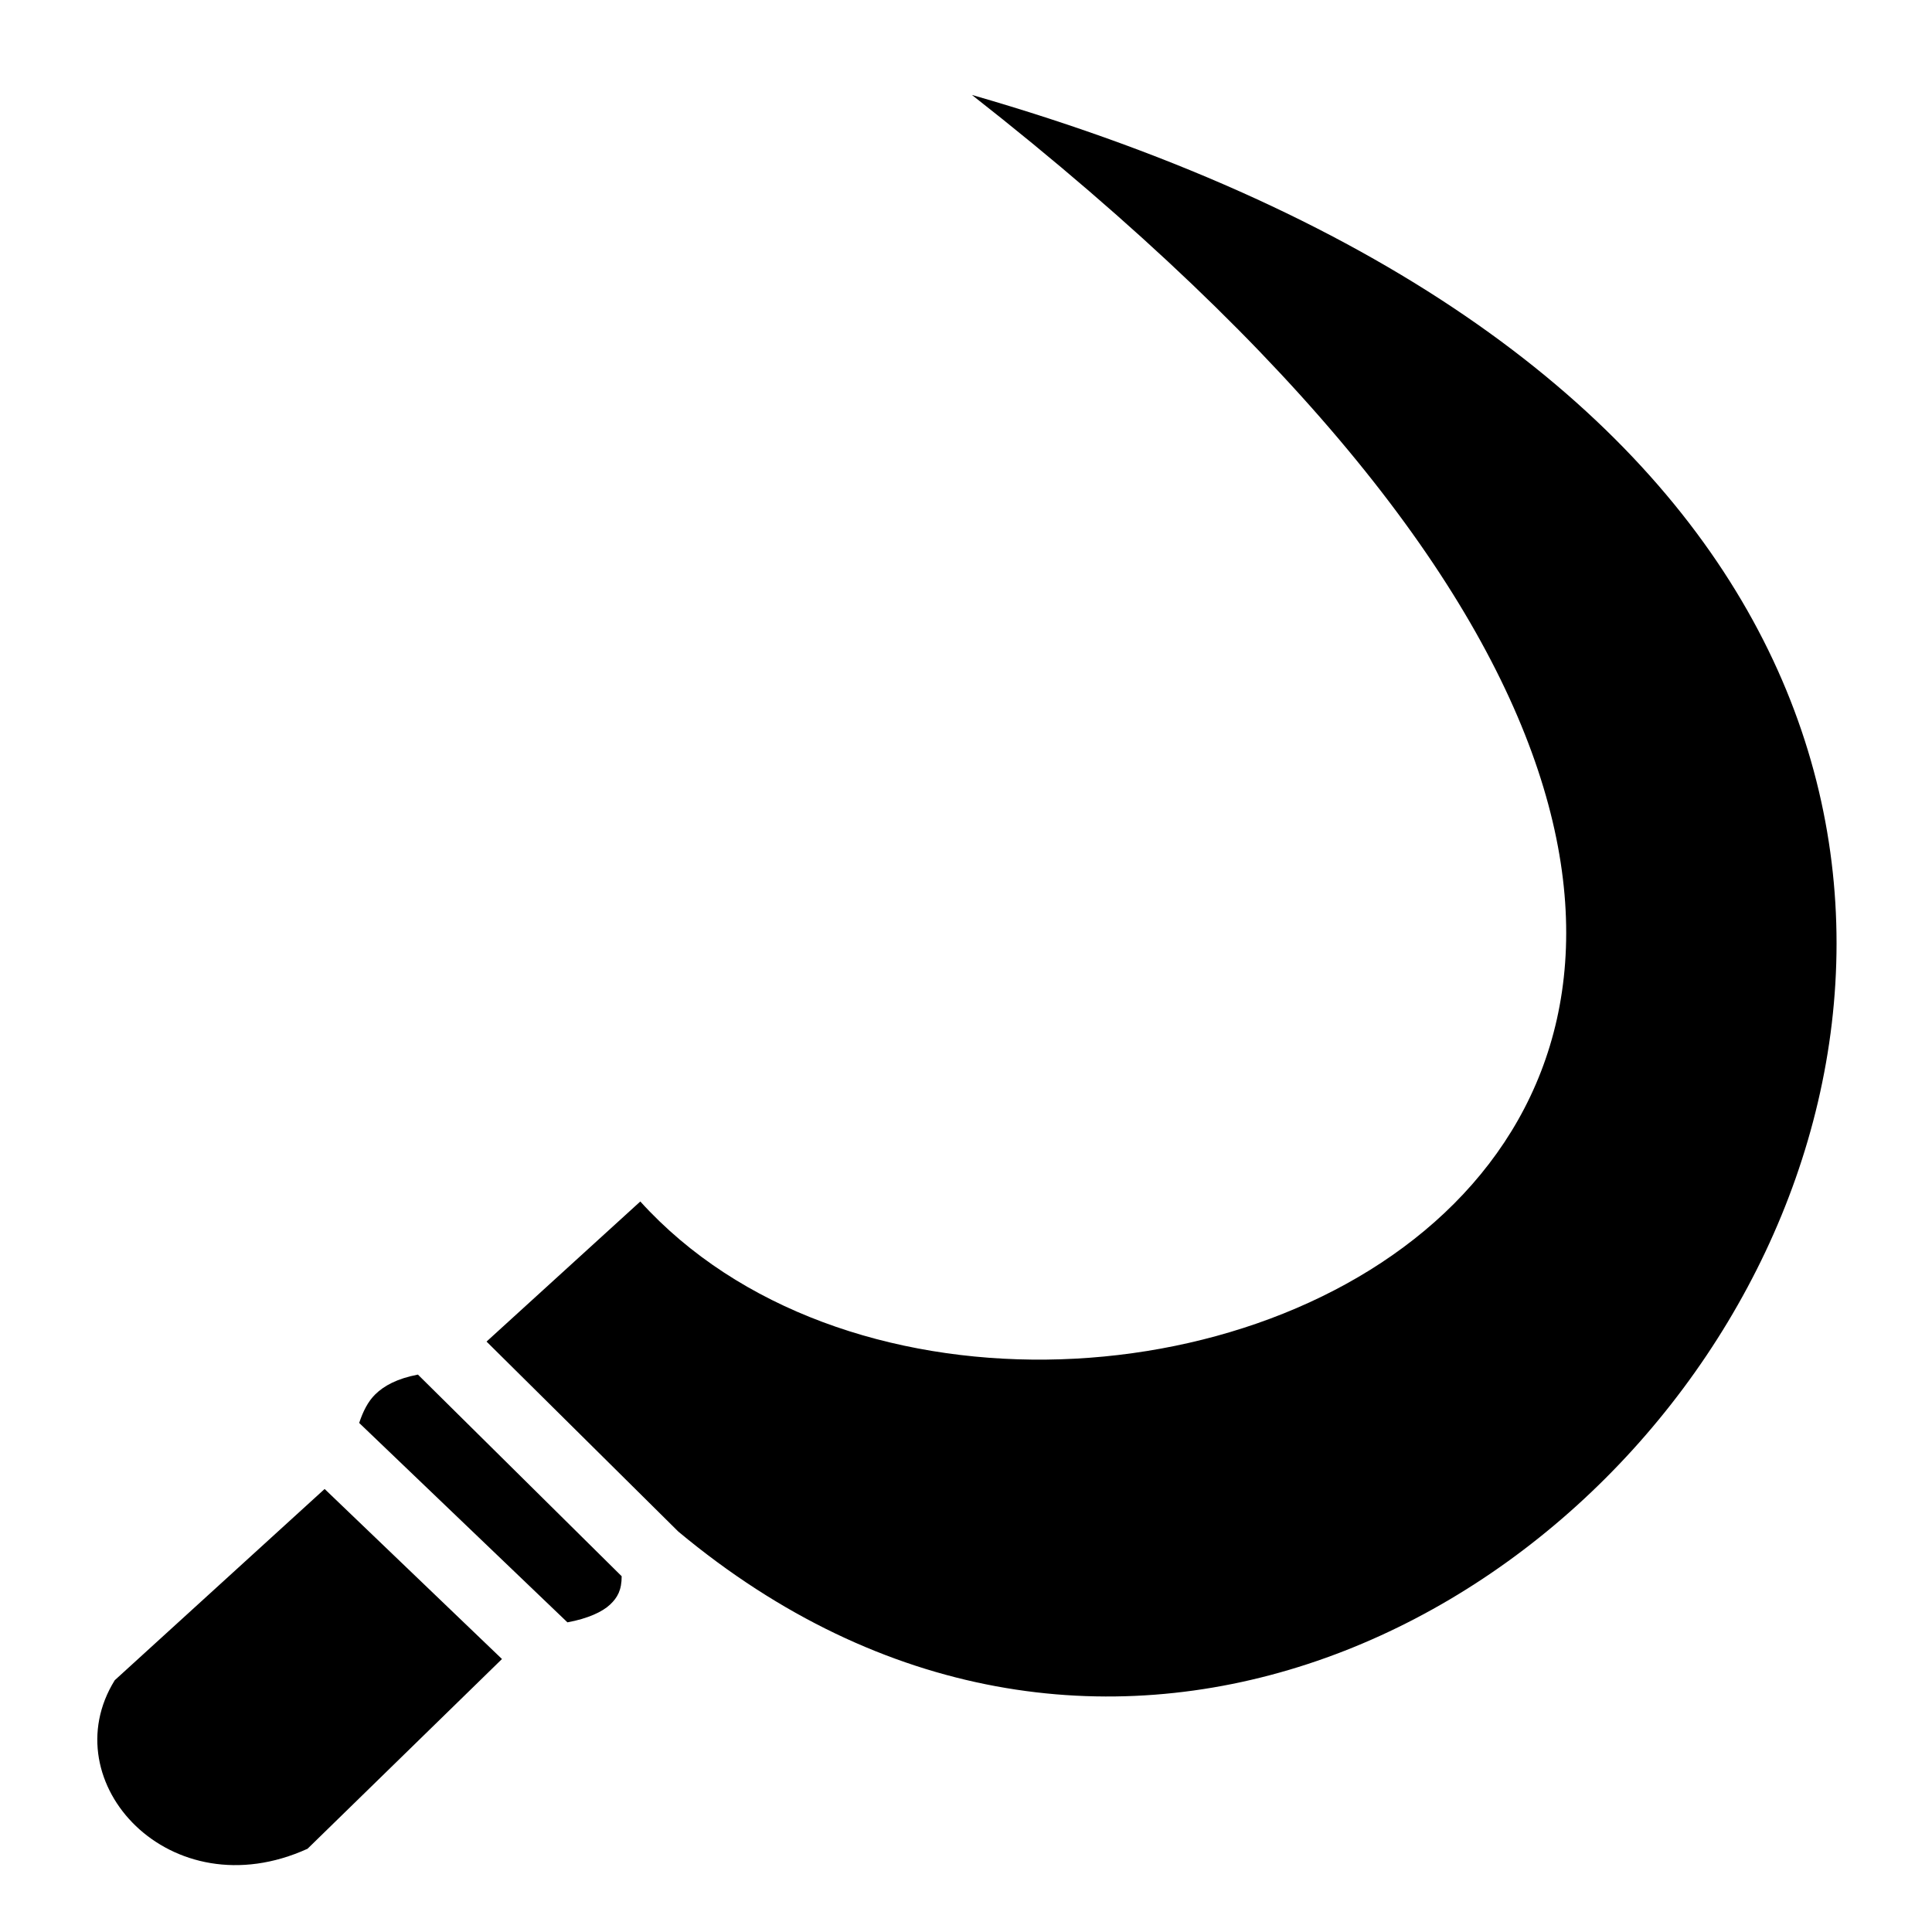
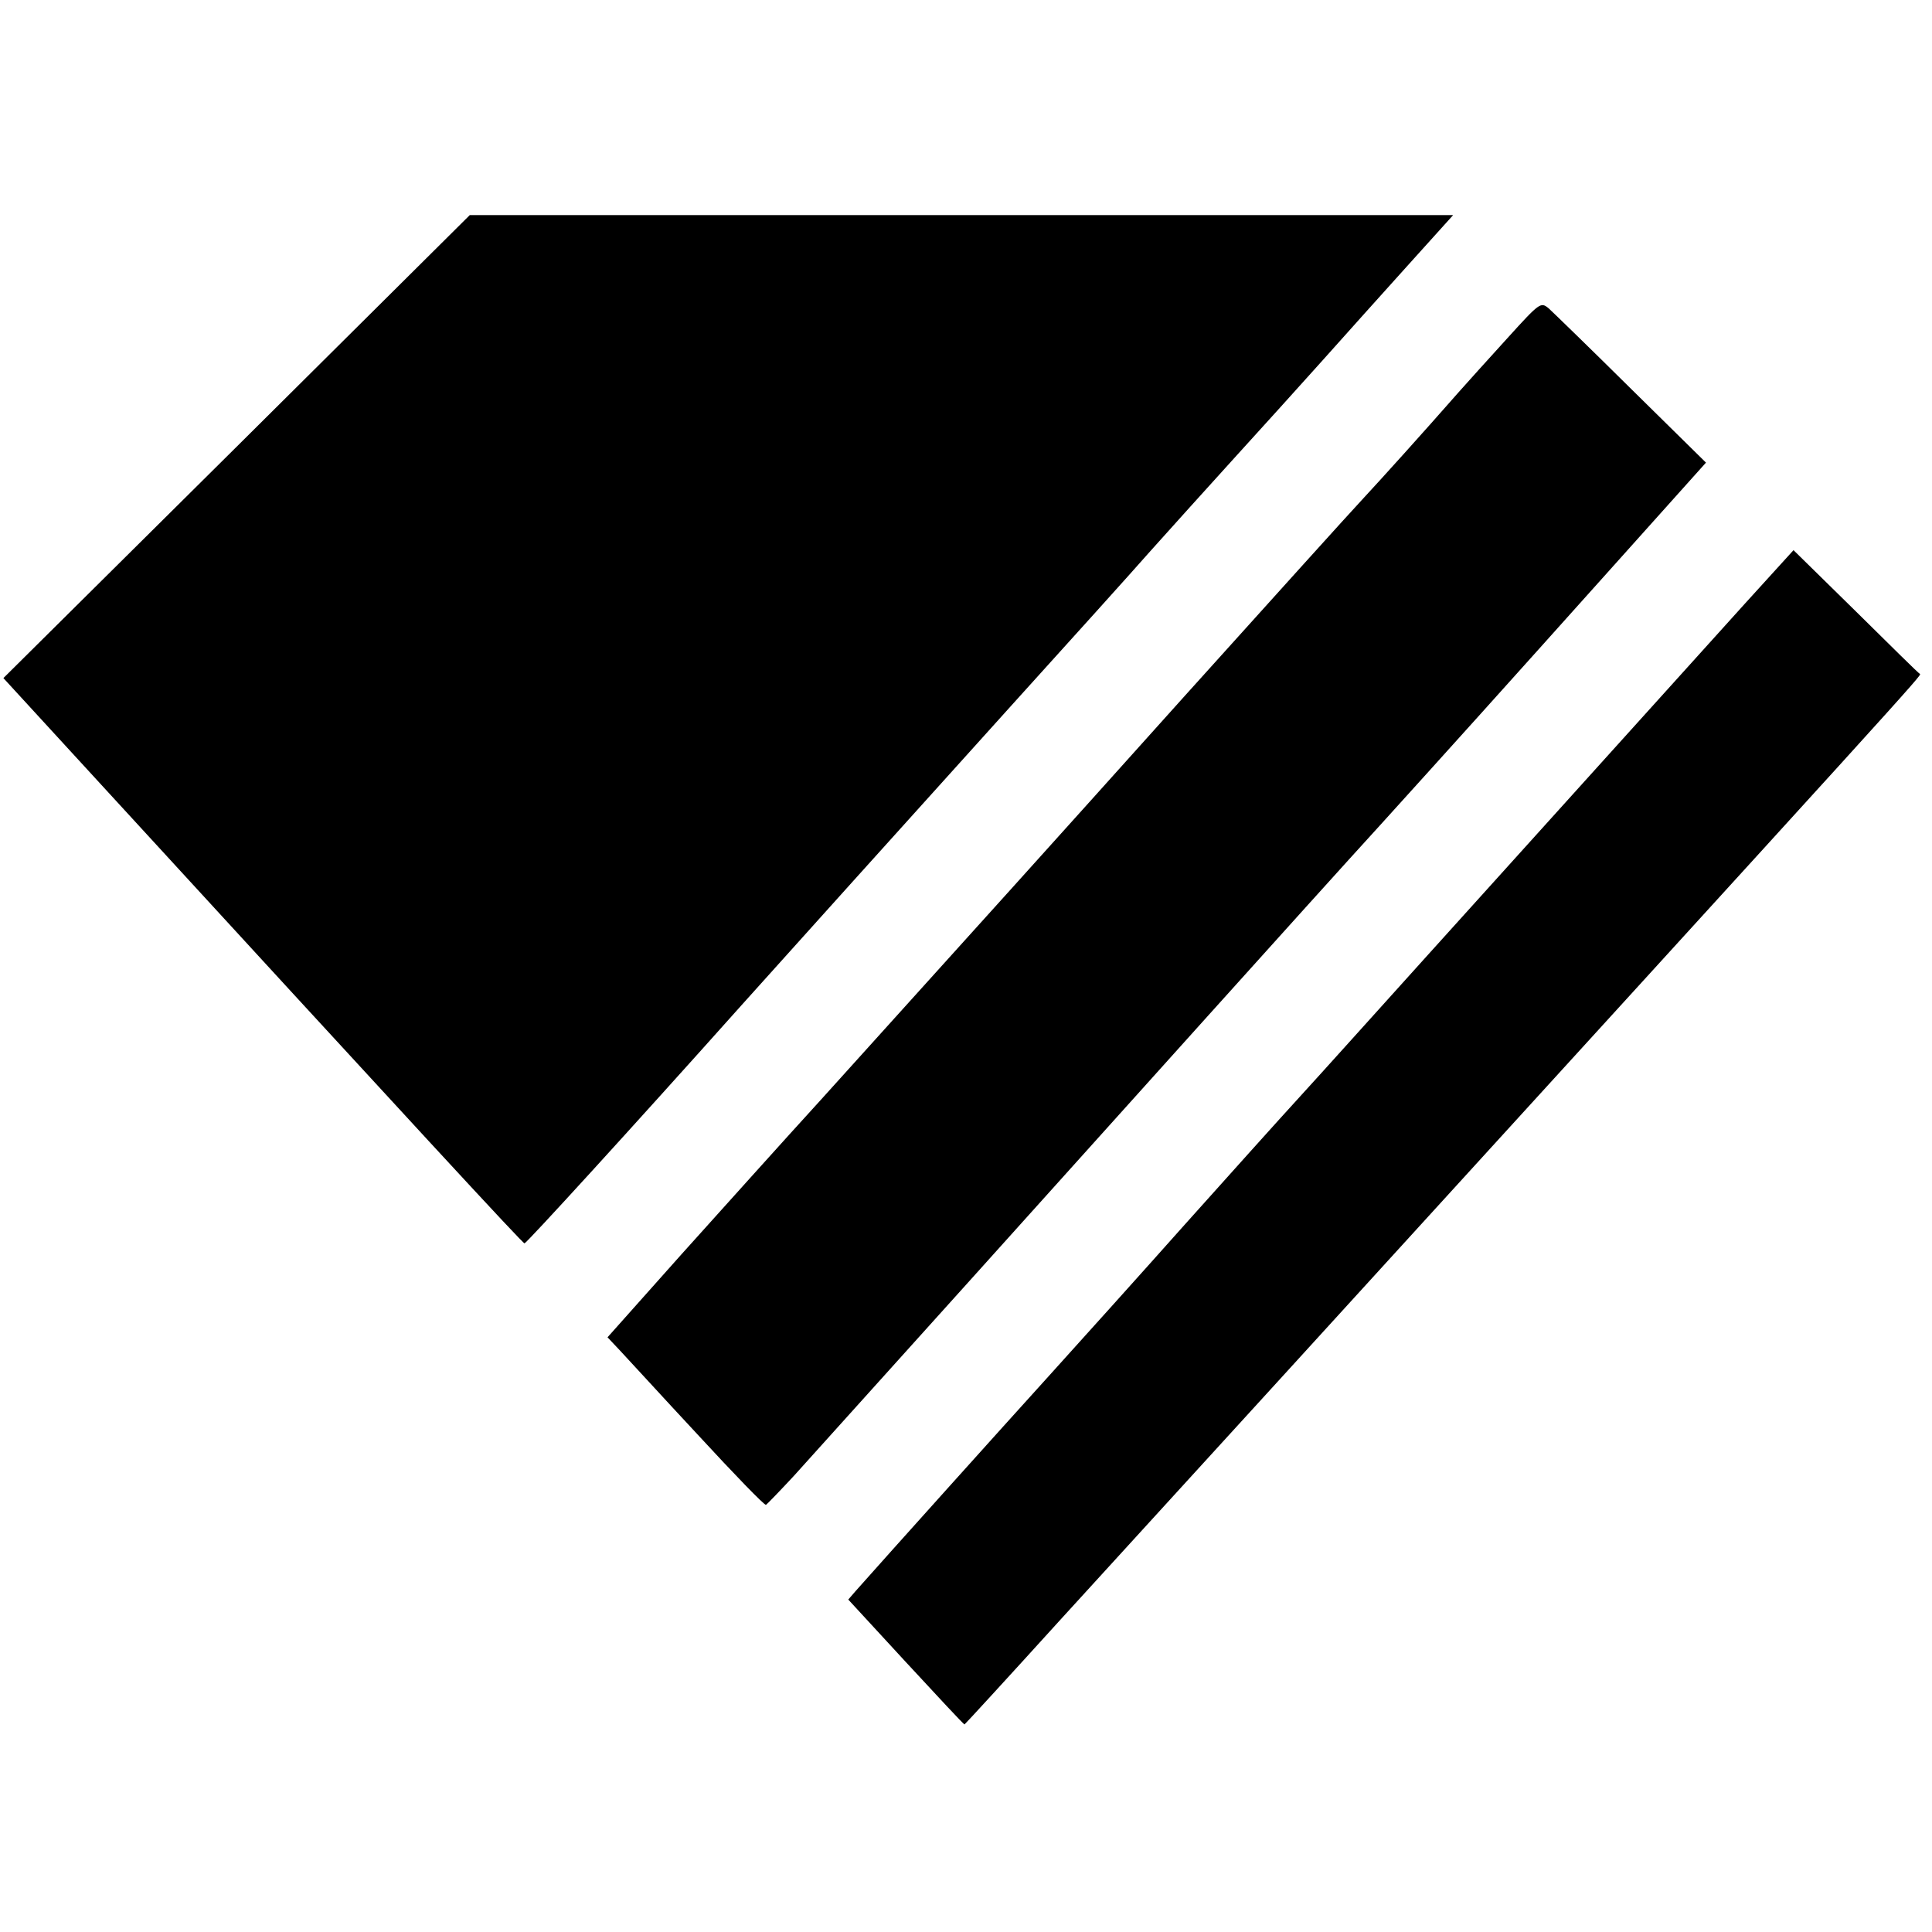
- <svg xmlns="http://www.w3.org/2000/svg" class="svg-icon" width="35px" height="35px" viewBox="0 0 512 512">
-   <path fill="currentColor" d="M257.563 25.156c353.16 276.87 16.918 408.895-87.875 293.25l-40.75 37.125 50.812 50.345c217.562 181.363 524.73-252.058 77.813-380.72zM110.75 364.28c-5.525 1.065-8.975 2.957-11.313 5.25-1.956 1.922-3.248 4.556-4.25 7.564l55.188 52.844c5.468-1.008 9.264-2.796 11.28-4.688 1.997-1.872 3.095-3.864 3.095-7.53l-54-53.44zm-24.72 30.314L30.407 445.28C13.67 472.28 45.1 506.478 81.5 489.94l51.53-50.282-47-45.062z" />
+ <svg xmlns="http://www.w3.org/2000/svg" version="1.0" width="35px" height="35px" viewBox="0 0 512 512">
+   <g transform="translate(0,512) scale(0.1,-0.1)" fill="#000000" stroke="none">
+     <path d="M627 3936 l-618 -613 178 -194 c934 -1018 1198 -1304 1203 -1304 5 0 282 303 575 631 147 164 404 449 715 794 152 168 318 352 369 410 52 58 151 168 221 245 70 77 176 194 235 260 59 66 161 180 227 253 l119 132 -1303 0 -1303 0 -618 -614z" />
+     <path d="M3994 4223 c-49 -54 -107 -118 -129 -143 -93 -106 -204 -229 -256 -285 -31 -33 -242 -267 -470 -520 -385 -429 -518 -576 -964 -1070 -95 -104 -261 -289 -369 -409 l-196 -220 33 -35 c19 -20 111 -121 207 -224 95 -103 176 -187 180 -185 3 2 37 37 75 78 121 134 771 856 1089 1210 171 190 380 422 466 516 182 201 310 343 628 698 l233 260 -198 195 c-109 108 -208 204 -219 214 -21 17 -23 16 -110 -80z" />
+     <path d="M4623 3519 c-123 -136 -290 -321 -843 -934 -129 -143 -279 -310 -334 -370 -56 -61 -193 -214 -306 -340 -113 -127 -275 -307 -360 -401 -126 -139 -427 -474 -513 -571 l-19 -22 152 -165 c84 -91 154 -166 156 -166 1 0 114 123 250 273 136 149 404 443 595 652 1675 1837 1693 1856 1687 1859 -2 0 -78 75 -169 165 l-166 163 -130 -143z" />
+   </g>
</svg>
